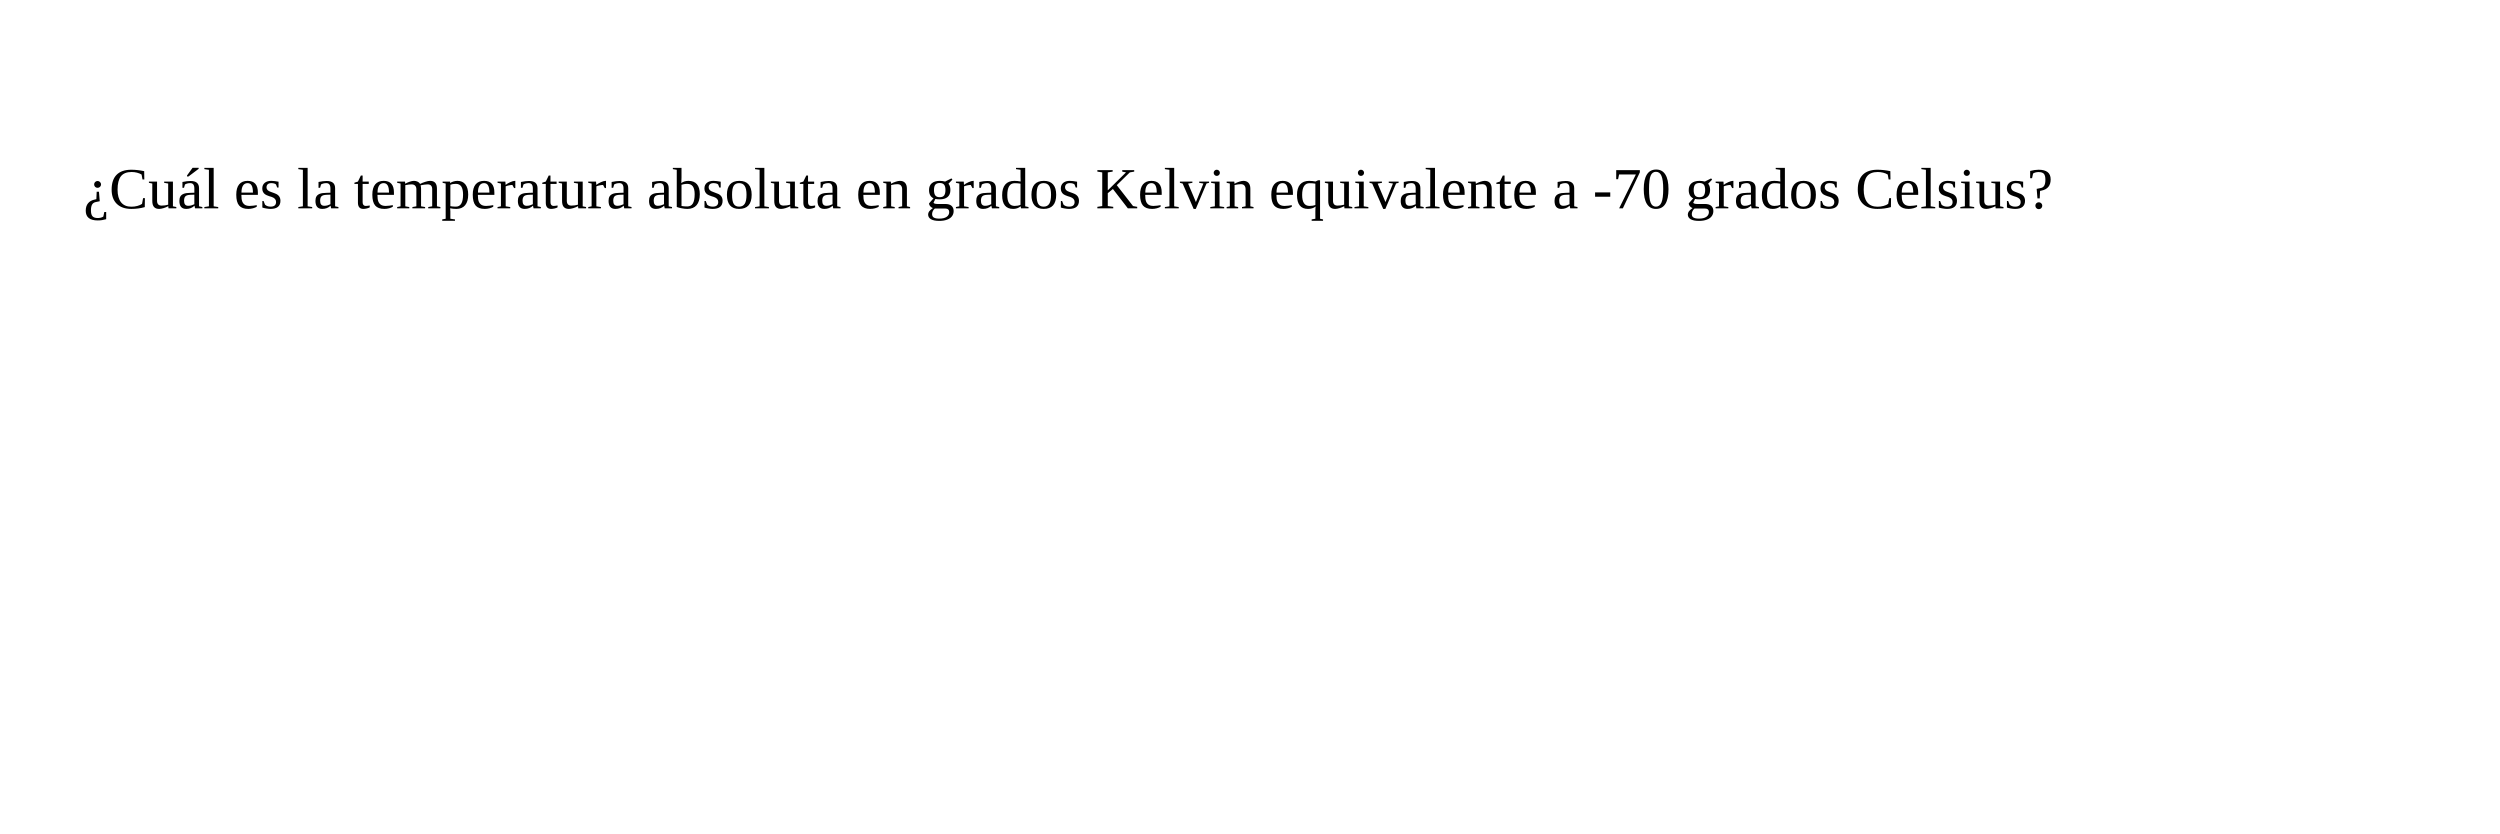
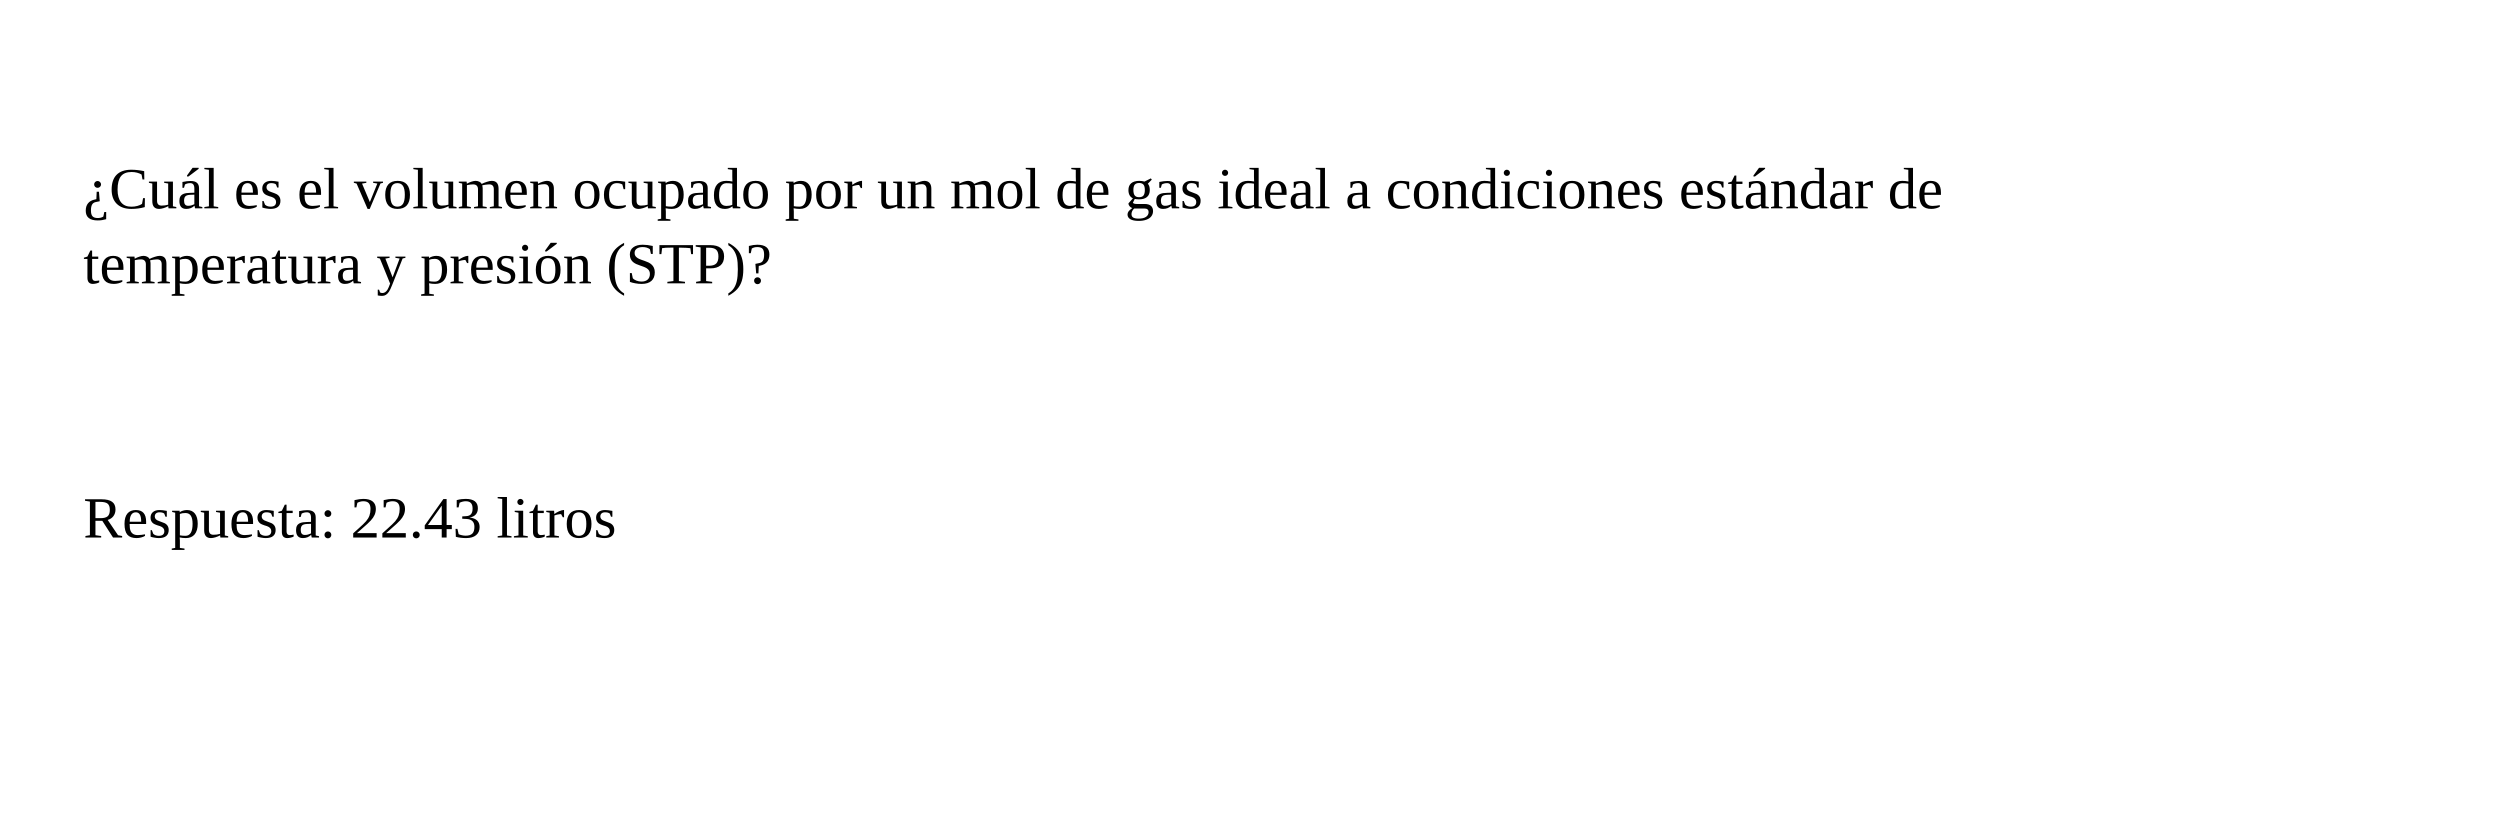
<svg xmlns="http://www.w3.org/2000/svg" baseProfile="tiny" height="200px" version="1.2" width="600px">
  <defs />
-   <text fill="black" font-size="14px" text-anchor="start" x="20" y="50">¿Cuál es la temperatura absoluta en grados Kelvin equivalente a -70 grados Celsius?</text>
+   <text fill="black" font-size="14px" text-anchor="start" x="20" y="50">¿Cuál es el volumen ocupado por un mol de gas ideal a condiciones estándar de </text>
+   <text fill="black" font-size="14px" text-anchor="start" x="20" y="68"> temperatura y presión (STP)?</text>
+   <text fill="black" font-size="14px" text-anchor="start" x="20" y="129.0">Respuesta: 22.43 litros</text>
</svg>
